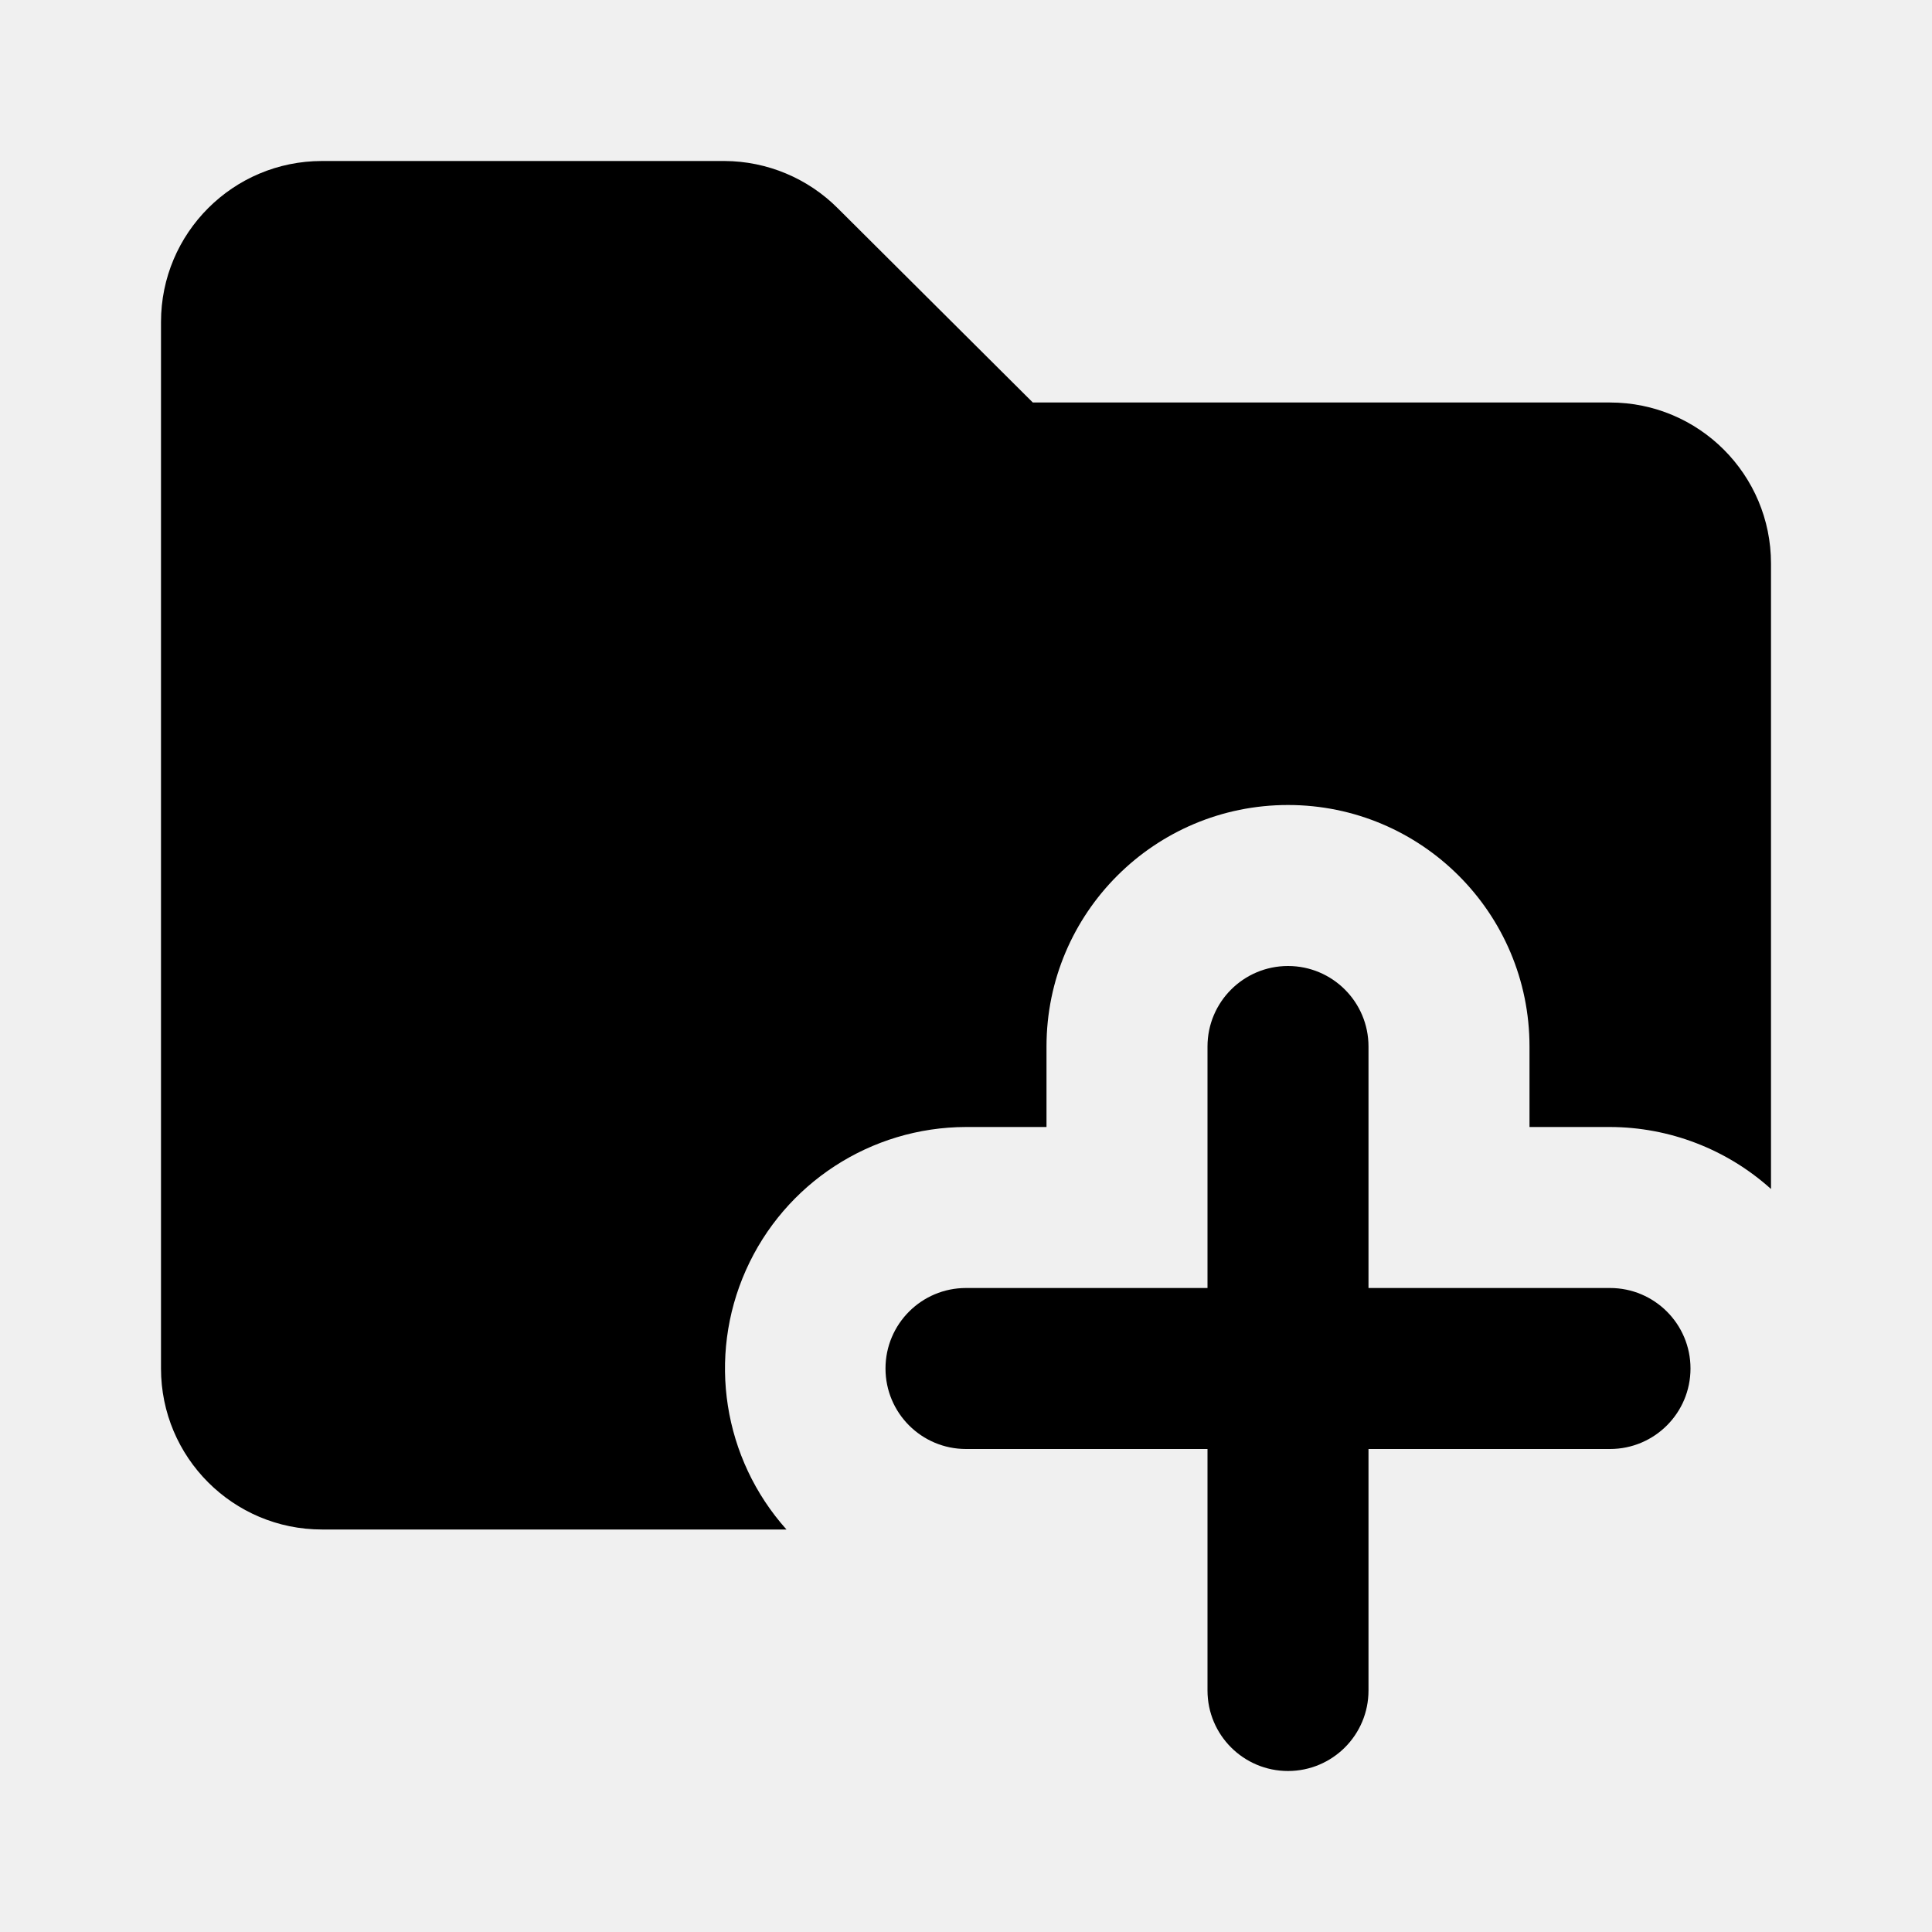
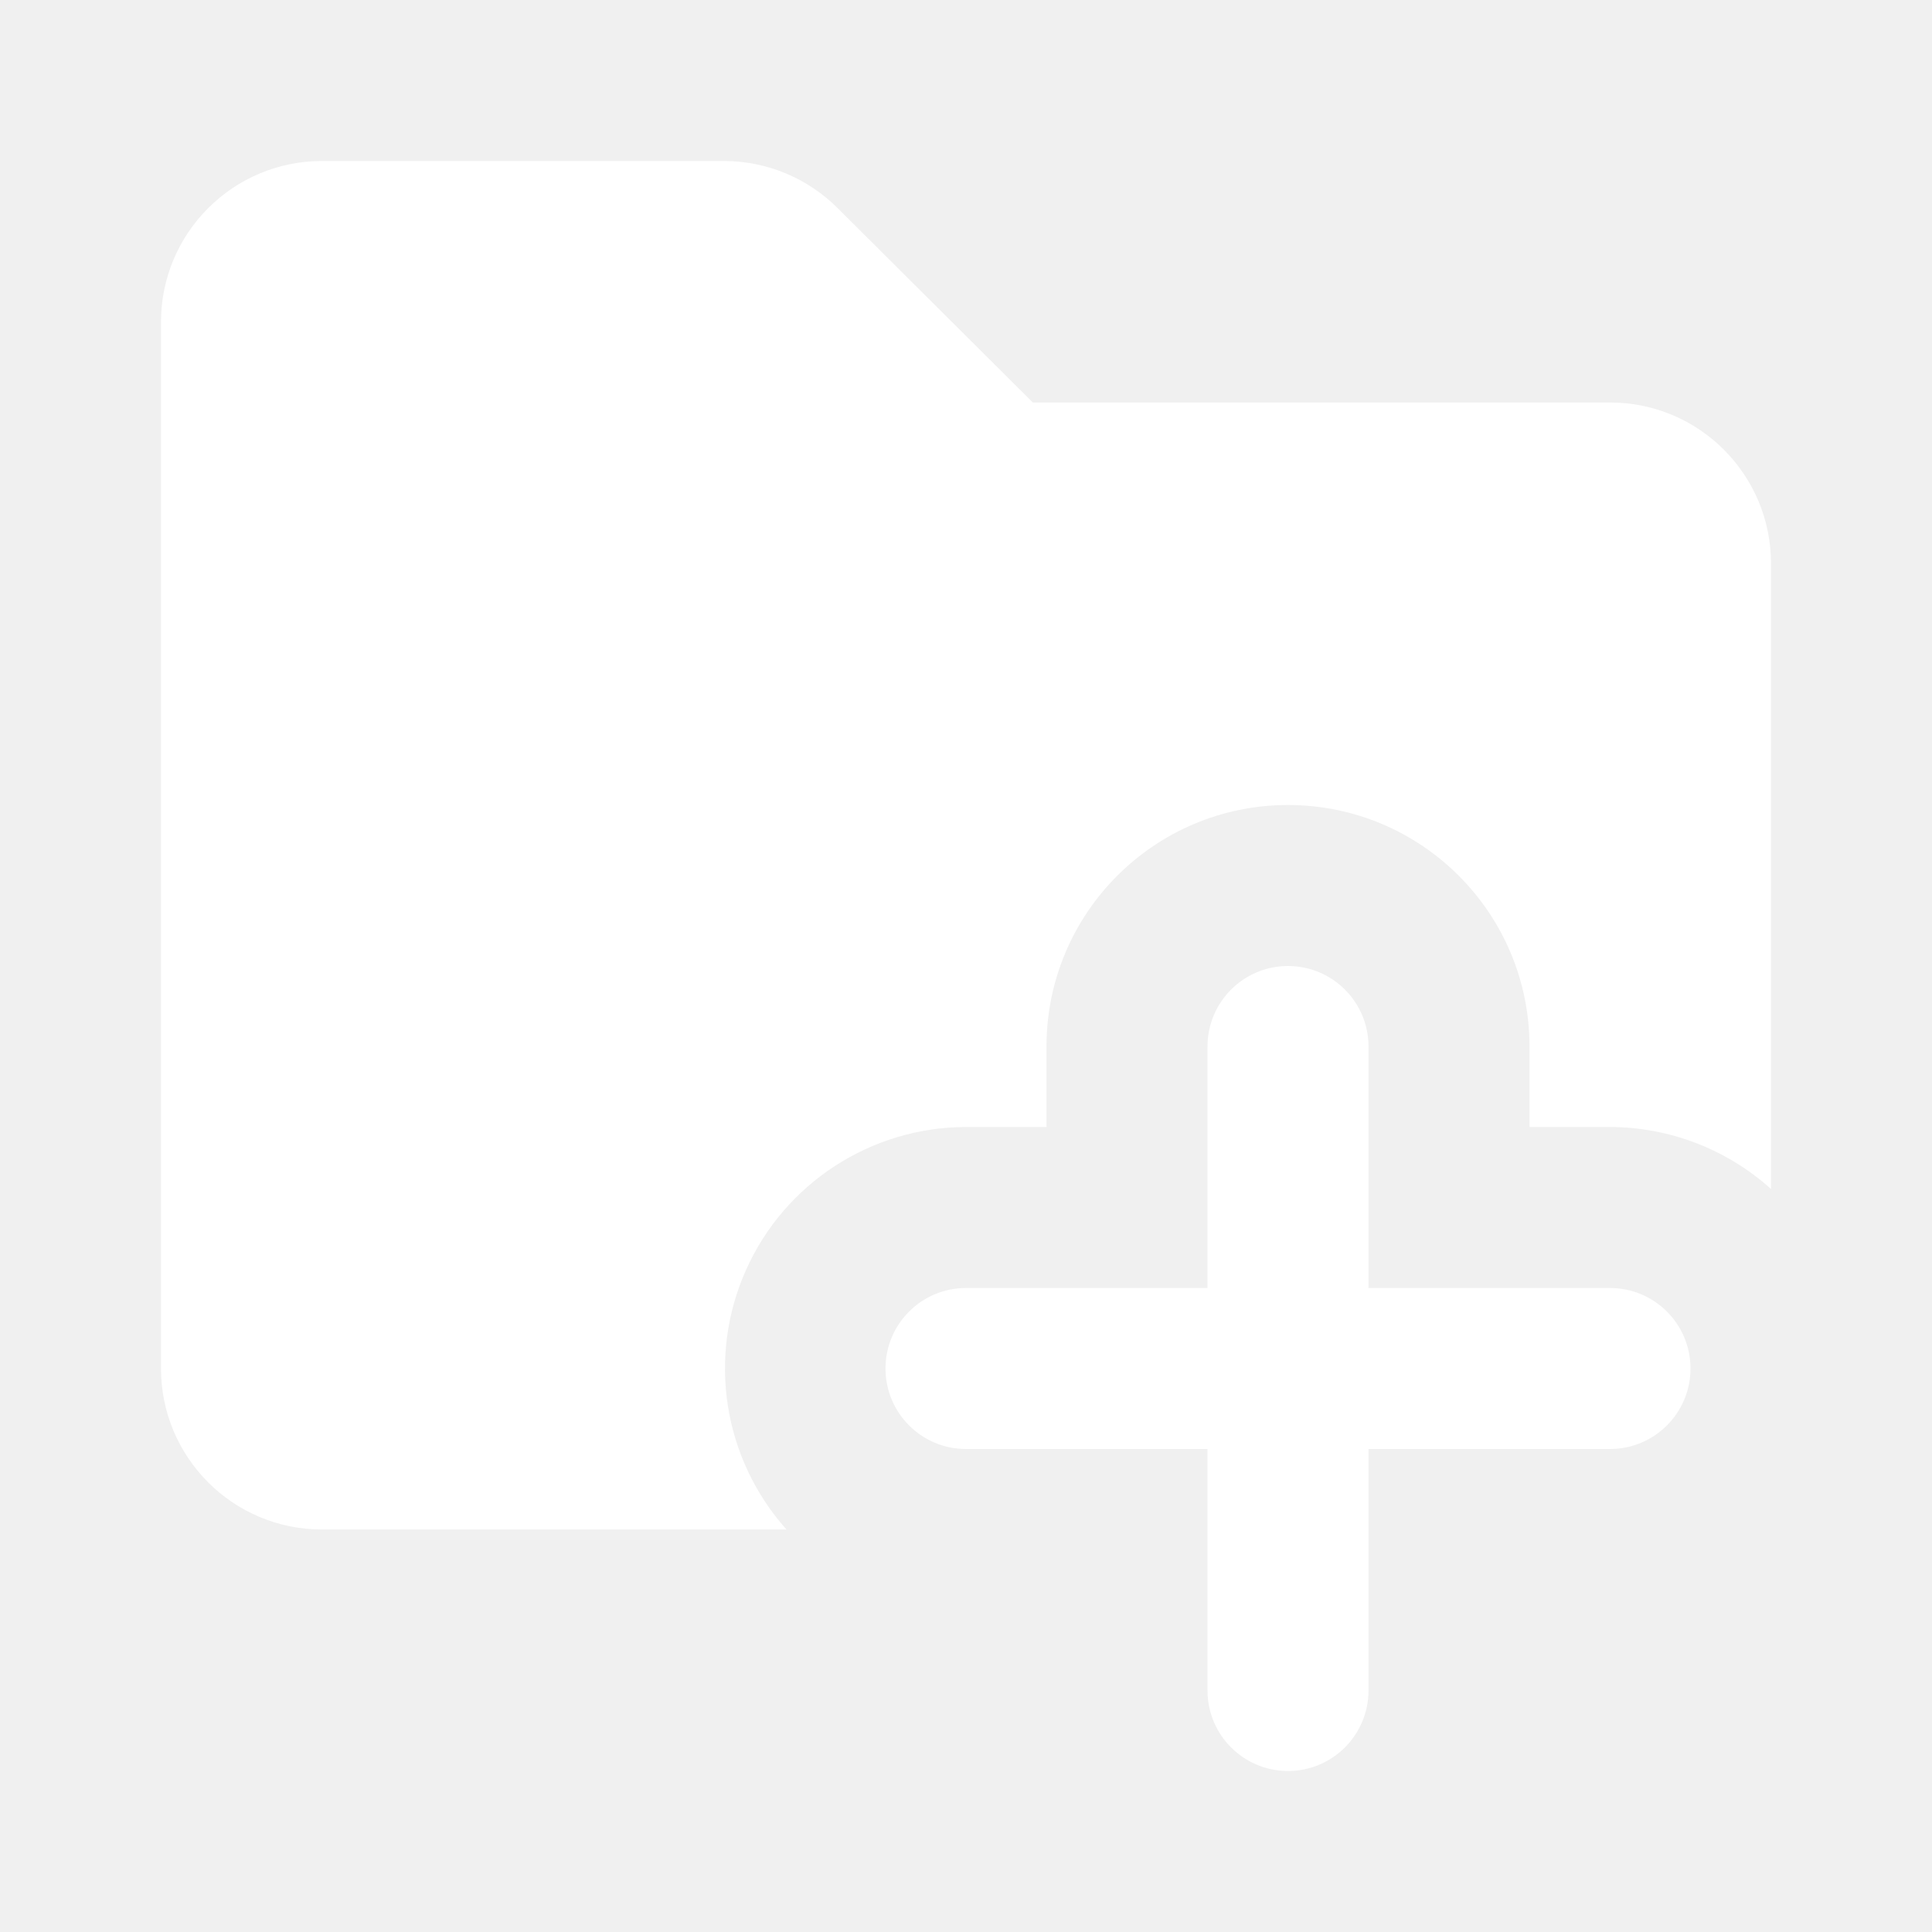
- <svg xmlns="http://www.w3.org/2000/svg" fill="#000000" width="800px" height="800px" viewBox="0 0 24 24" id="folder-add" class="icon glyph">
-   <path d="M22,7v7.77A3,3,0,0,0,20,14H19V13a3,3,0,0,0-6,0v1H12a3,3,0,0,0-2.23,5H4a2,2,0,0,1-2-2V4A2,2,0,0,1,4,2H9a2,2,0,0,1,1.41.59L12.83,5H20A2,2,0,0,1,22,7Zm-2,9H17V13a1,1,0,0,0-2,0v3H12a1,1,0,0,0,0,2h3v3a1,1,0,0,0,2,0V18h3a1,1,0,0,0,0-2Z" />
+ <svg xmlns="http://www.w3.org/2000/svg" fill="#000000" width="800px" height="800px" viewBox="0 0 24 24" id="folder-add" class="icon glyph" version="1.1">
+   <defs id="defs1" />
+   <path d="M22,7v7.77A3,3,0,0,0,20,14H19V13a3,3,0,0,0-6,0v1H12a3,3,0,0,0-2.23,5H4a2,2,0,0,1-2-2V4A2,2,0,0,1,4,2H9a2,2,0,0,1,1.41.59L12.83,5H20A2,2,0,0,1,22,7Zm-2,9H17V13a1,1,0,0,0-2,0v3H12a1,1,0,0,0,0,2h3v3a1,1,0,0,0,2,0V18h3a1,1,0,0,0,0-2Z" id="path1" style="fill:#ffffff;fill-opacity:1" />
</svg>
